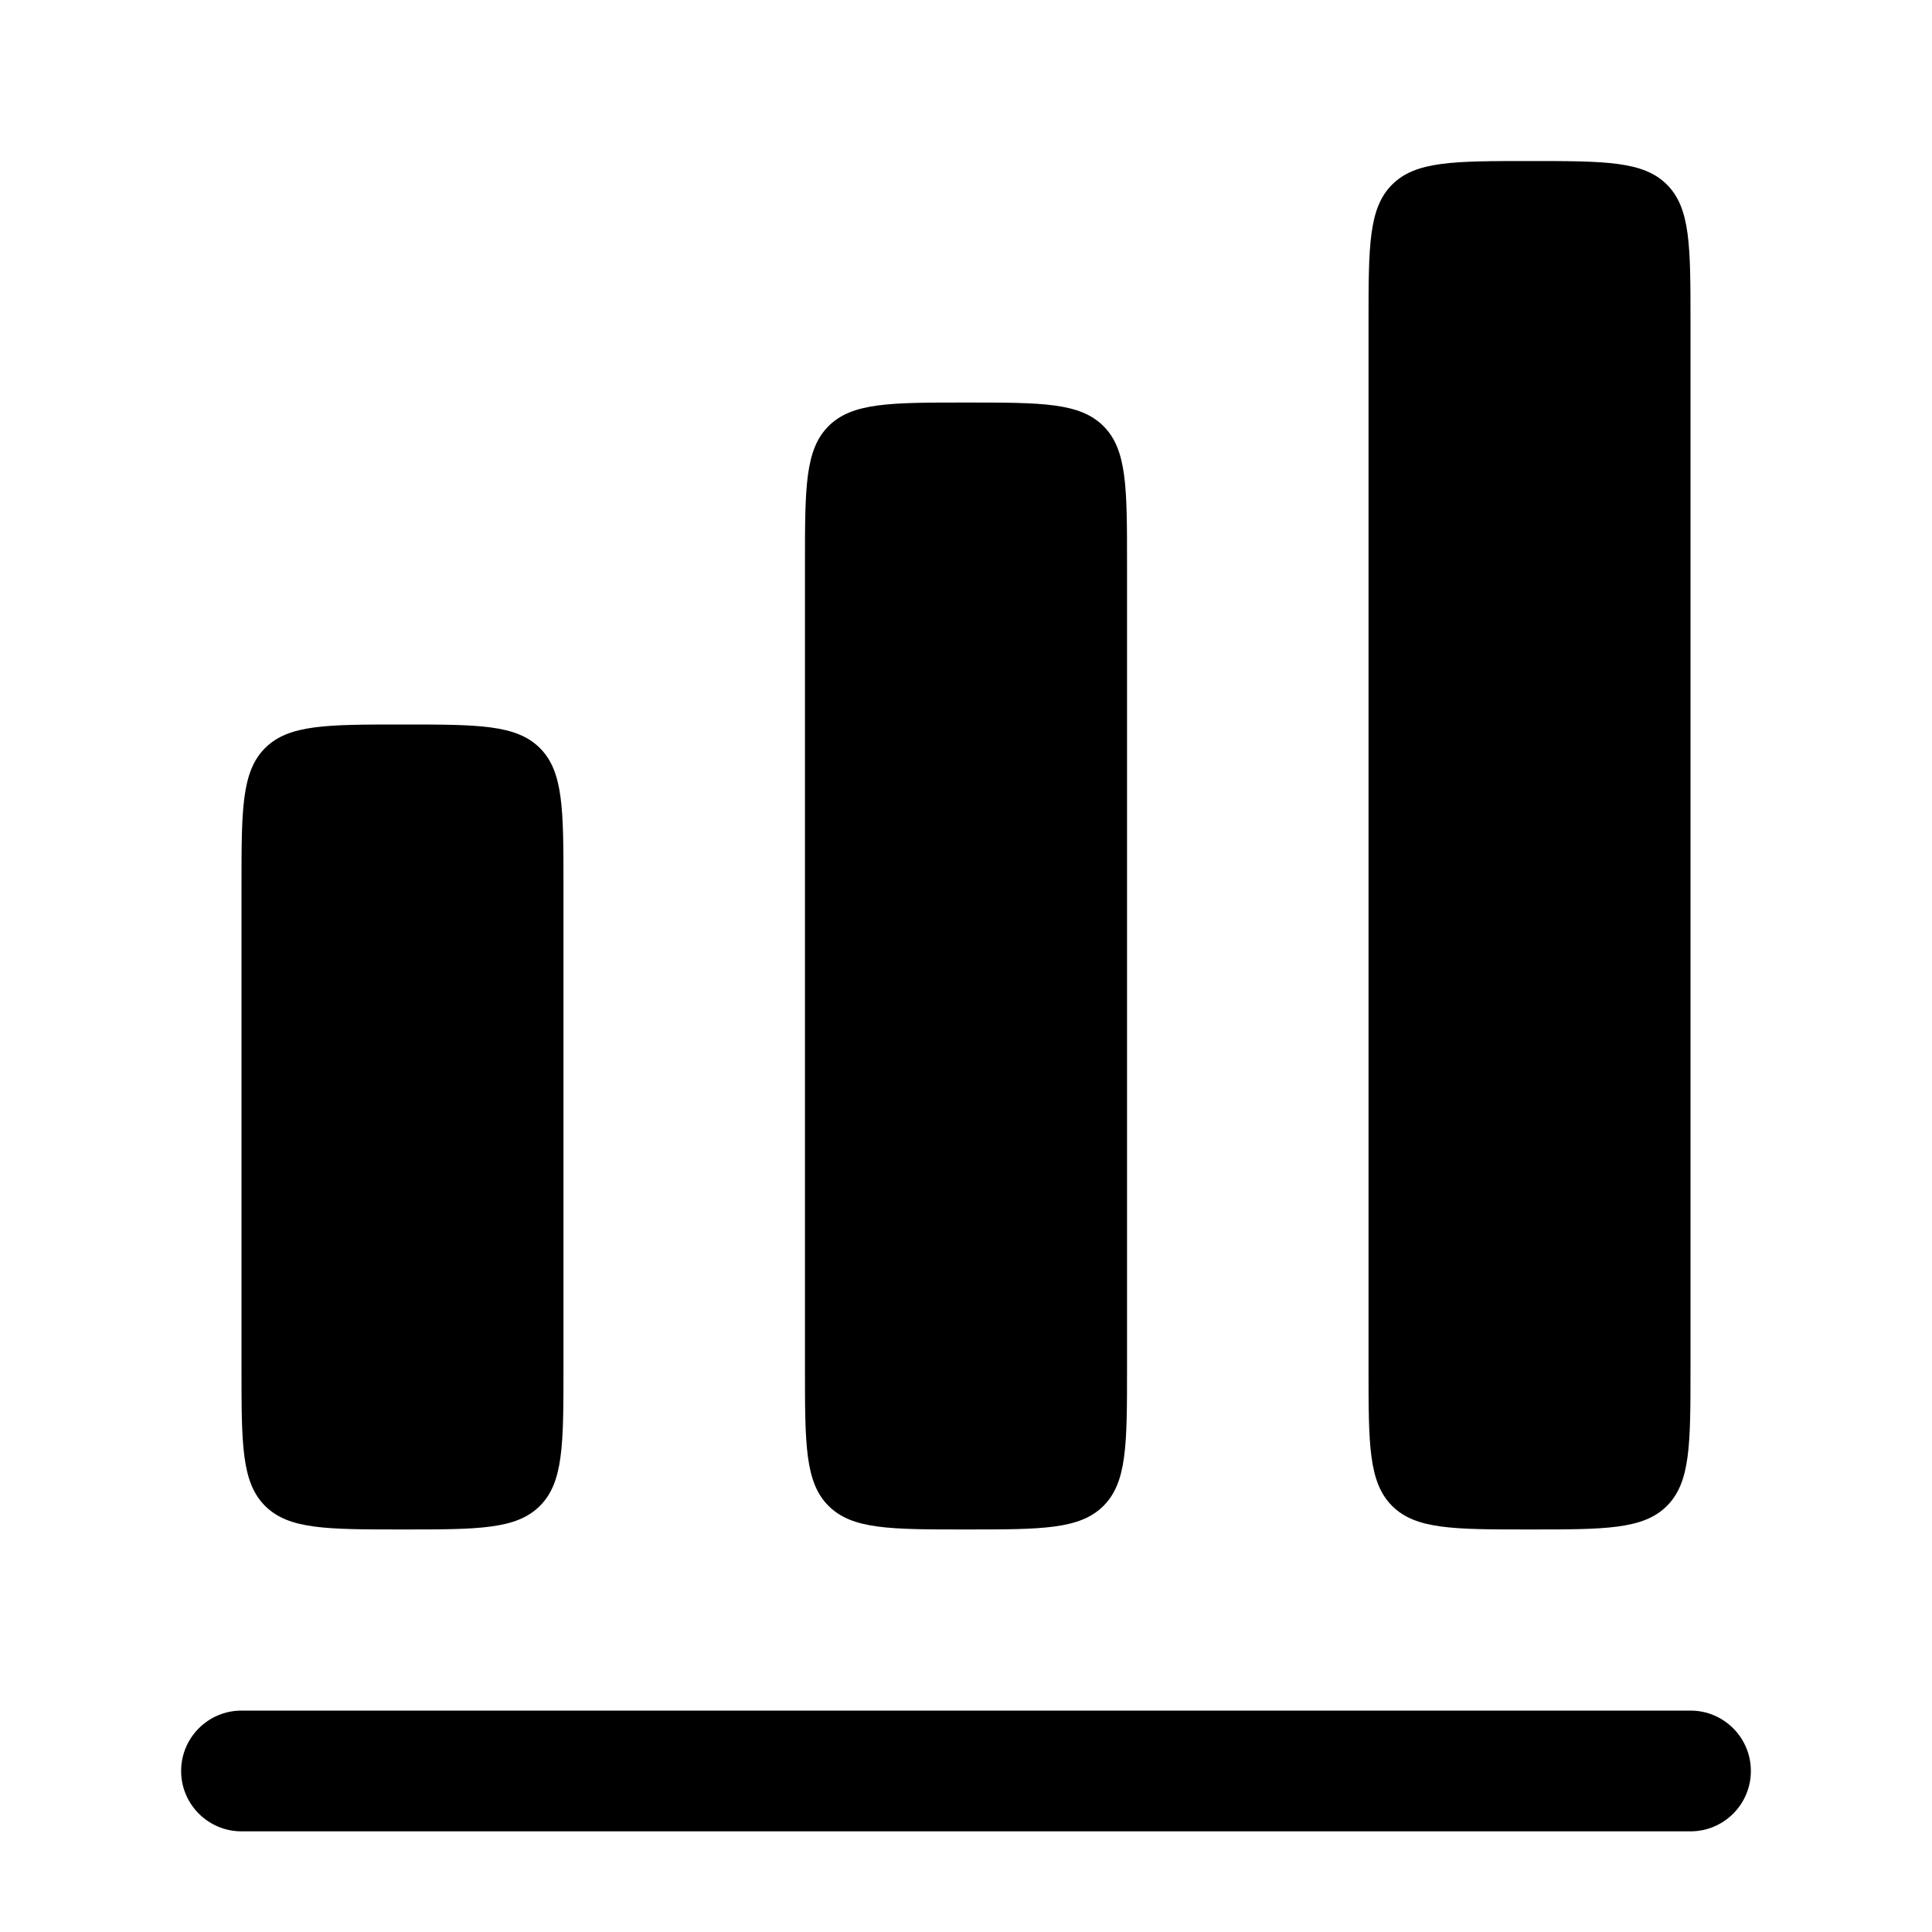
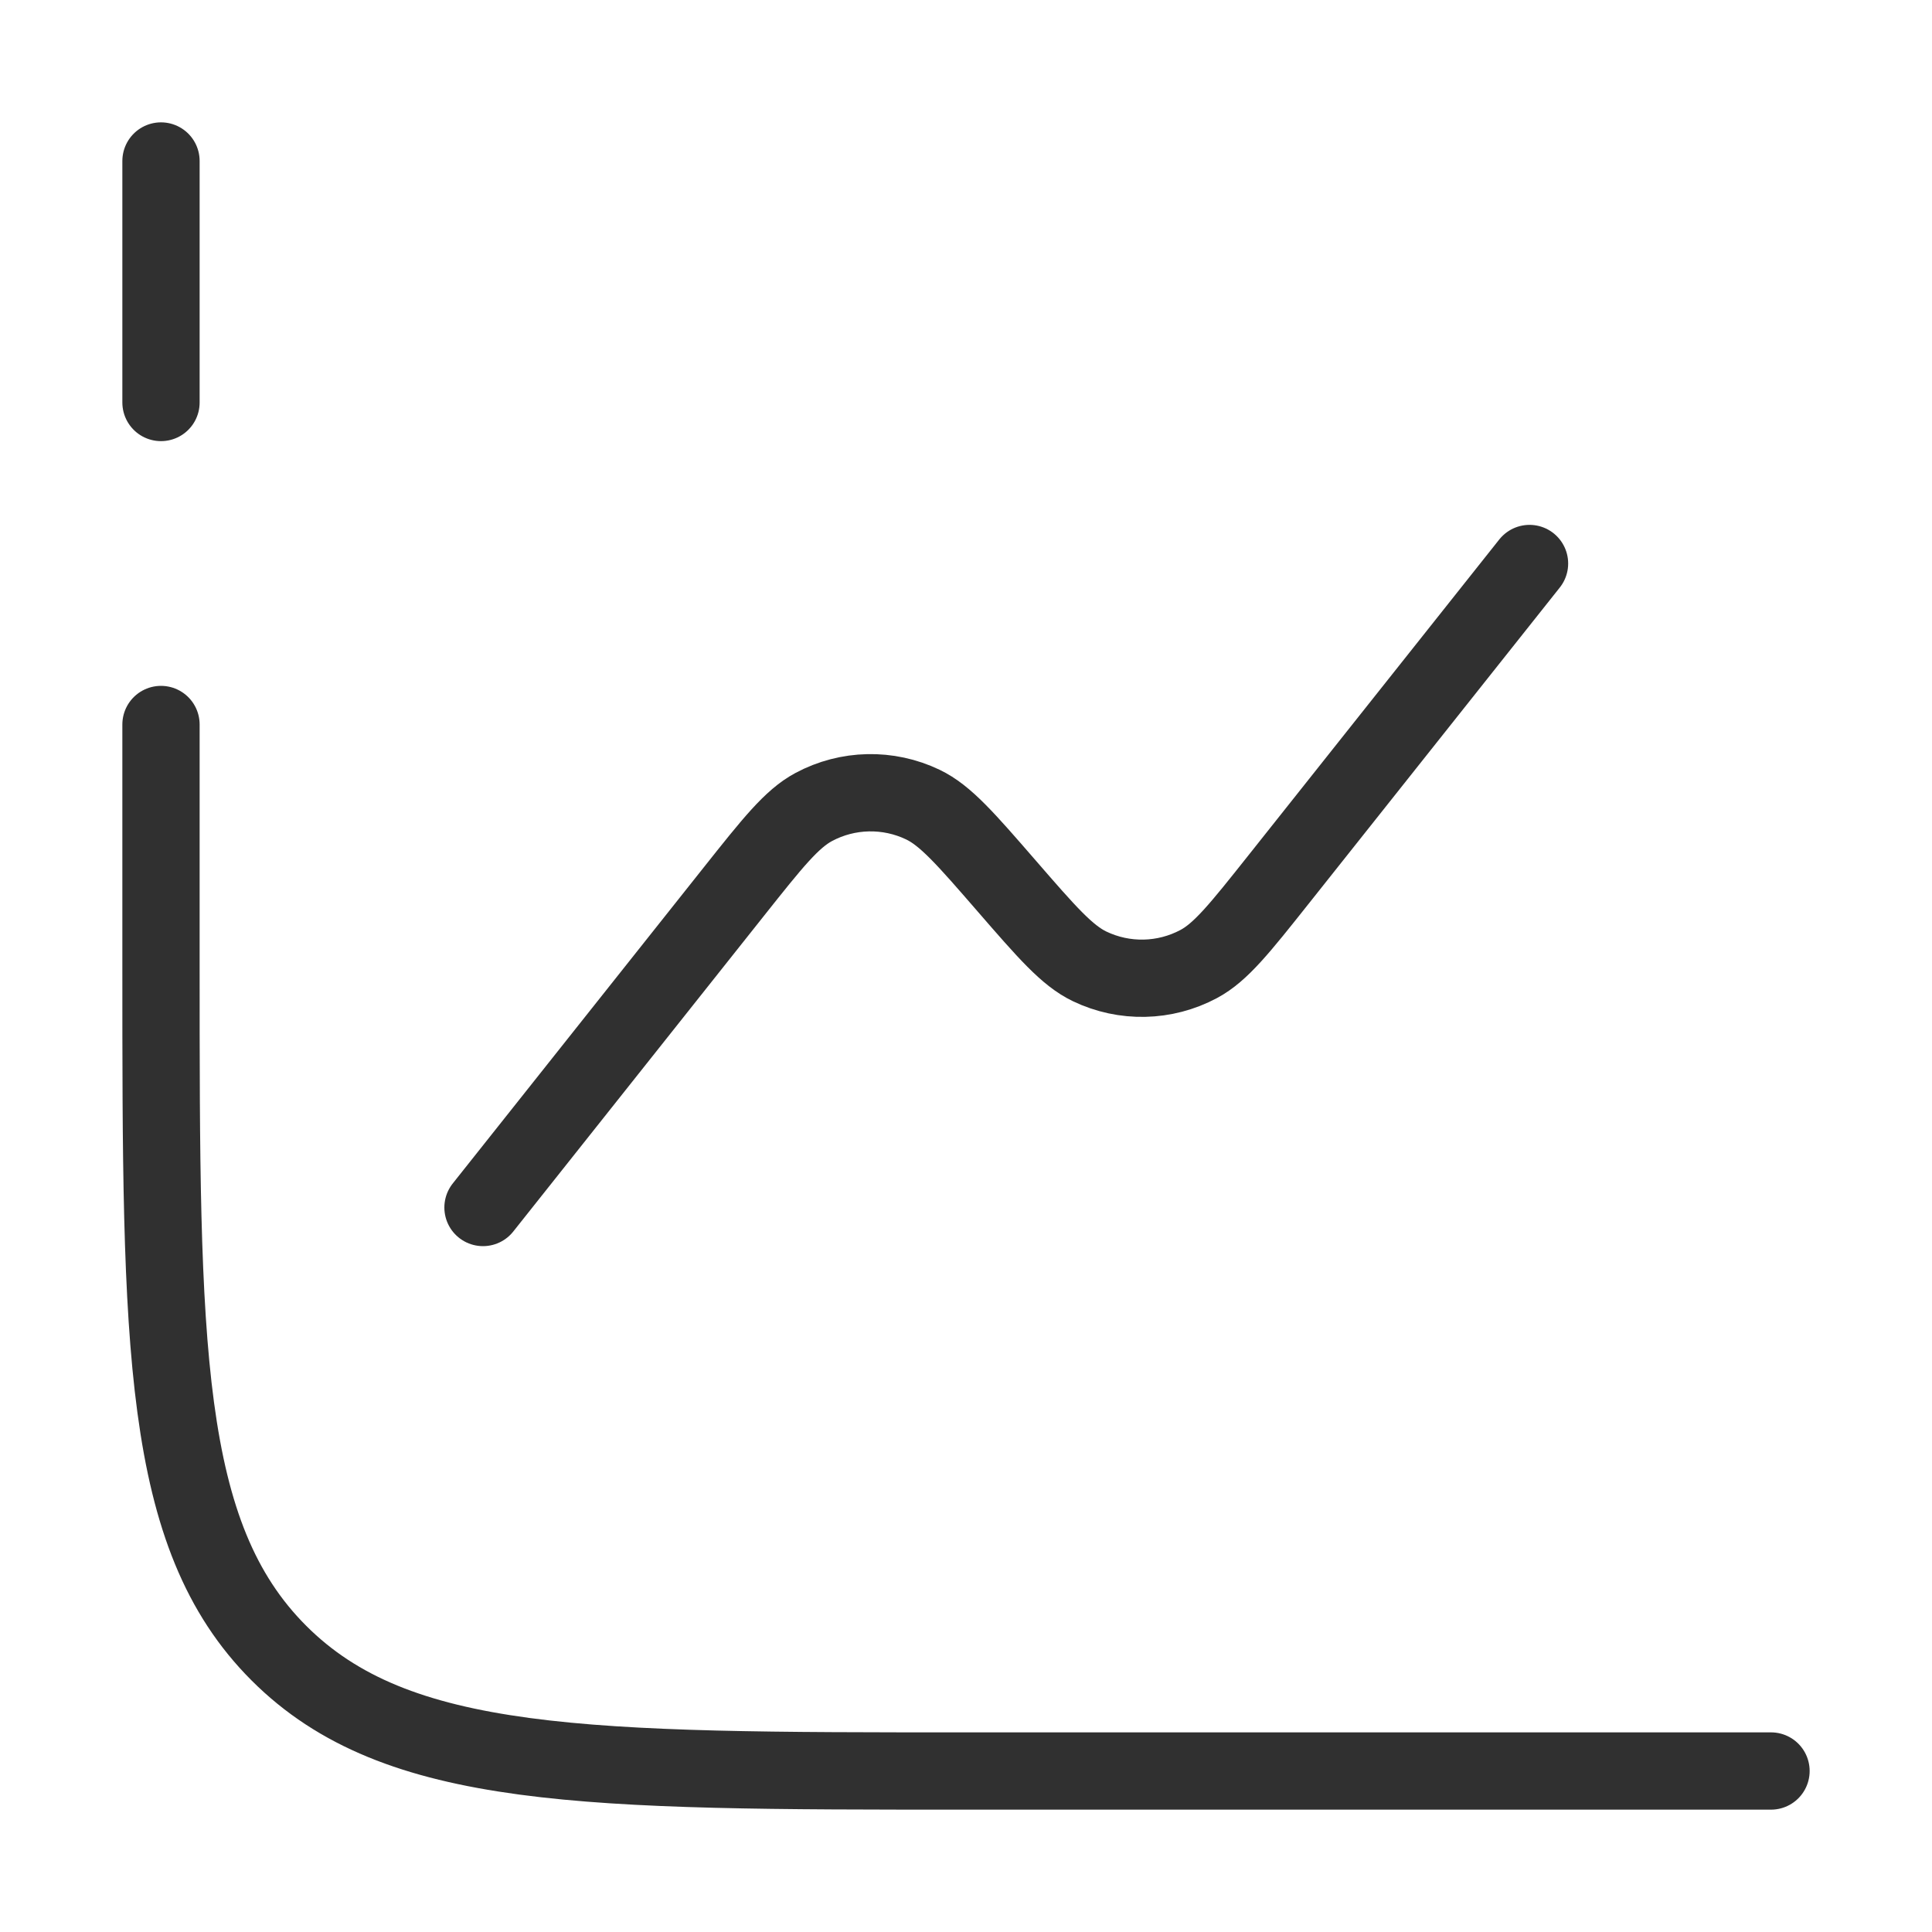
- <svg xmlns="http://www.w3.org/2000/svg" width="20" height="20" viewBox="0 0 20 20" fill="none">
-   <path d="M14.411 1.911C14.167 2.155 14.167 2.548 14.167 3.333V14.167C14.167 14.952 14.167 15.345 14.411 15.589C14.655 15.833 15.048 15.833 15.833 15.833C16.619 15.833 17.012 15.833 17.256 15.589C17.5 15.345 17.5 14.952 17.5 14.167V3.333C17.5 2.548 17.5 2.155 17.256 1.911C17.012 1.667 16.619 1.667 15.833 1.667C15.048 1.667 14.655 1.667 14.411 1.911Z" fill="black" />
-   <path d="M8.333 5.833C8.333 5.048 8.333 4.655 8.577 4.411C8.822 4.167 9.214 4.167 10 4.167C10.786 4.167 11.178 4.167 11.423 4.411C11.667 4.655 11.667 5.048 11.667 5.833V14.167C11.667 14.952 11.667 15.345 11.423 15.589C11.178 15.833 10.786 15.833 10 15.833C9.214 15.833 8.822 15.833 8.577 15.589C8.333 15.345 8.333 14.952 8.333 14.167V5.833Z" fill="black" />
-   <path d="M2.744 7.744C2.5 7.988 2.5 8.381 2.5 9.167V14.167C2.5 14.952 2.5 15.345 2.744 15.589C2.988 15.833 3.381 15.833 4.167 15.833C4.952 15.833 5.345 15.833 5.589 15.589C5.833 15.345 5.833 14.952 5.833 14.167V9.167C5.833 8.381 5.833 7.988 5.589 7.744C5.345 7.5 4.952 7.5 4.167 7.5C3.381 7.5 2.988 7.5 2.744 7.744Z" fill="black" />
-   <path d="M2.5 17.708C2.155 17.708 1.875 17.988 1.875 18.333C1.875 18.678 2.155 18.958 2.5 18.958H17.5C17.845 18.958 18.125 18.678 18.125 18.333C18.125 17.988 17.845 17.708 17.5 17.708H2.5Z" fill="black" />
+ <svg xmlns="http://www.w3.org/2000/svg" width="100" height="100" viewBox="0 0 100 100" fill="none">
+   <path d="M91.667 91.667H50C30.358 91.667 20.537 91.667 14.435 85.565C8.333 79.463 8.333 69.642 8.333 50V37.5M8.333 8.333V20.833" stroke="#303030" stroke-width="4" stroke-linecap="round" />
+   <path d="M79.168 29.167L66.175 45.527C64.185 48.032 63.19 49.286 62.048 49.896C60.292 50.835 58.193 50.881 56.398 50.019C55.23 49.459 54.181 48.25 52.084 45.833C49.987 43.416 48.938 42.208 47.77 41.647C45.975 40.786 43.876 40.831 42.12 41.77C40.977 42.381 39.983 43.634 37.992 46.14L25 62.5" stroke="#303030" stroke-width="4" stroke-linecap="round" />
</svg>
